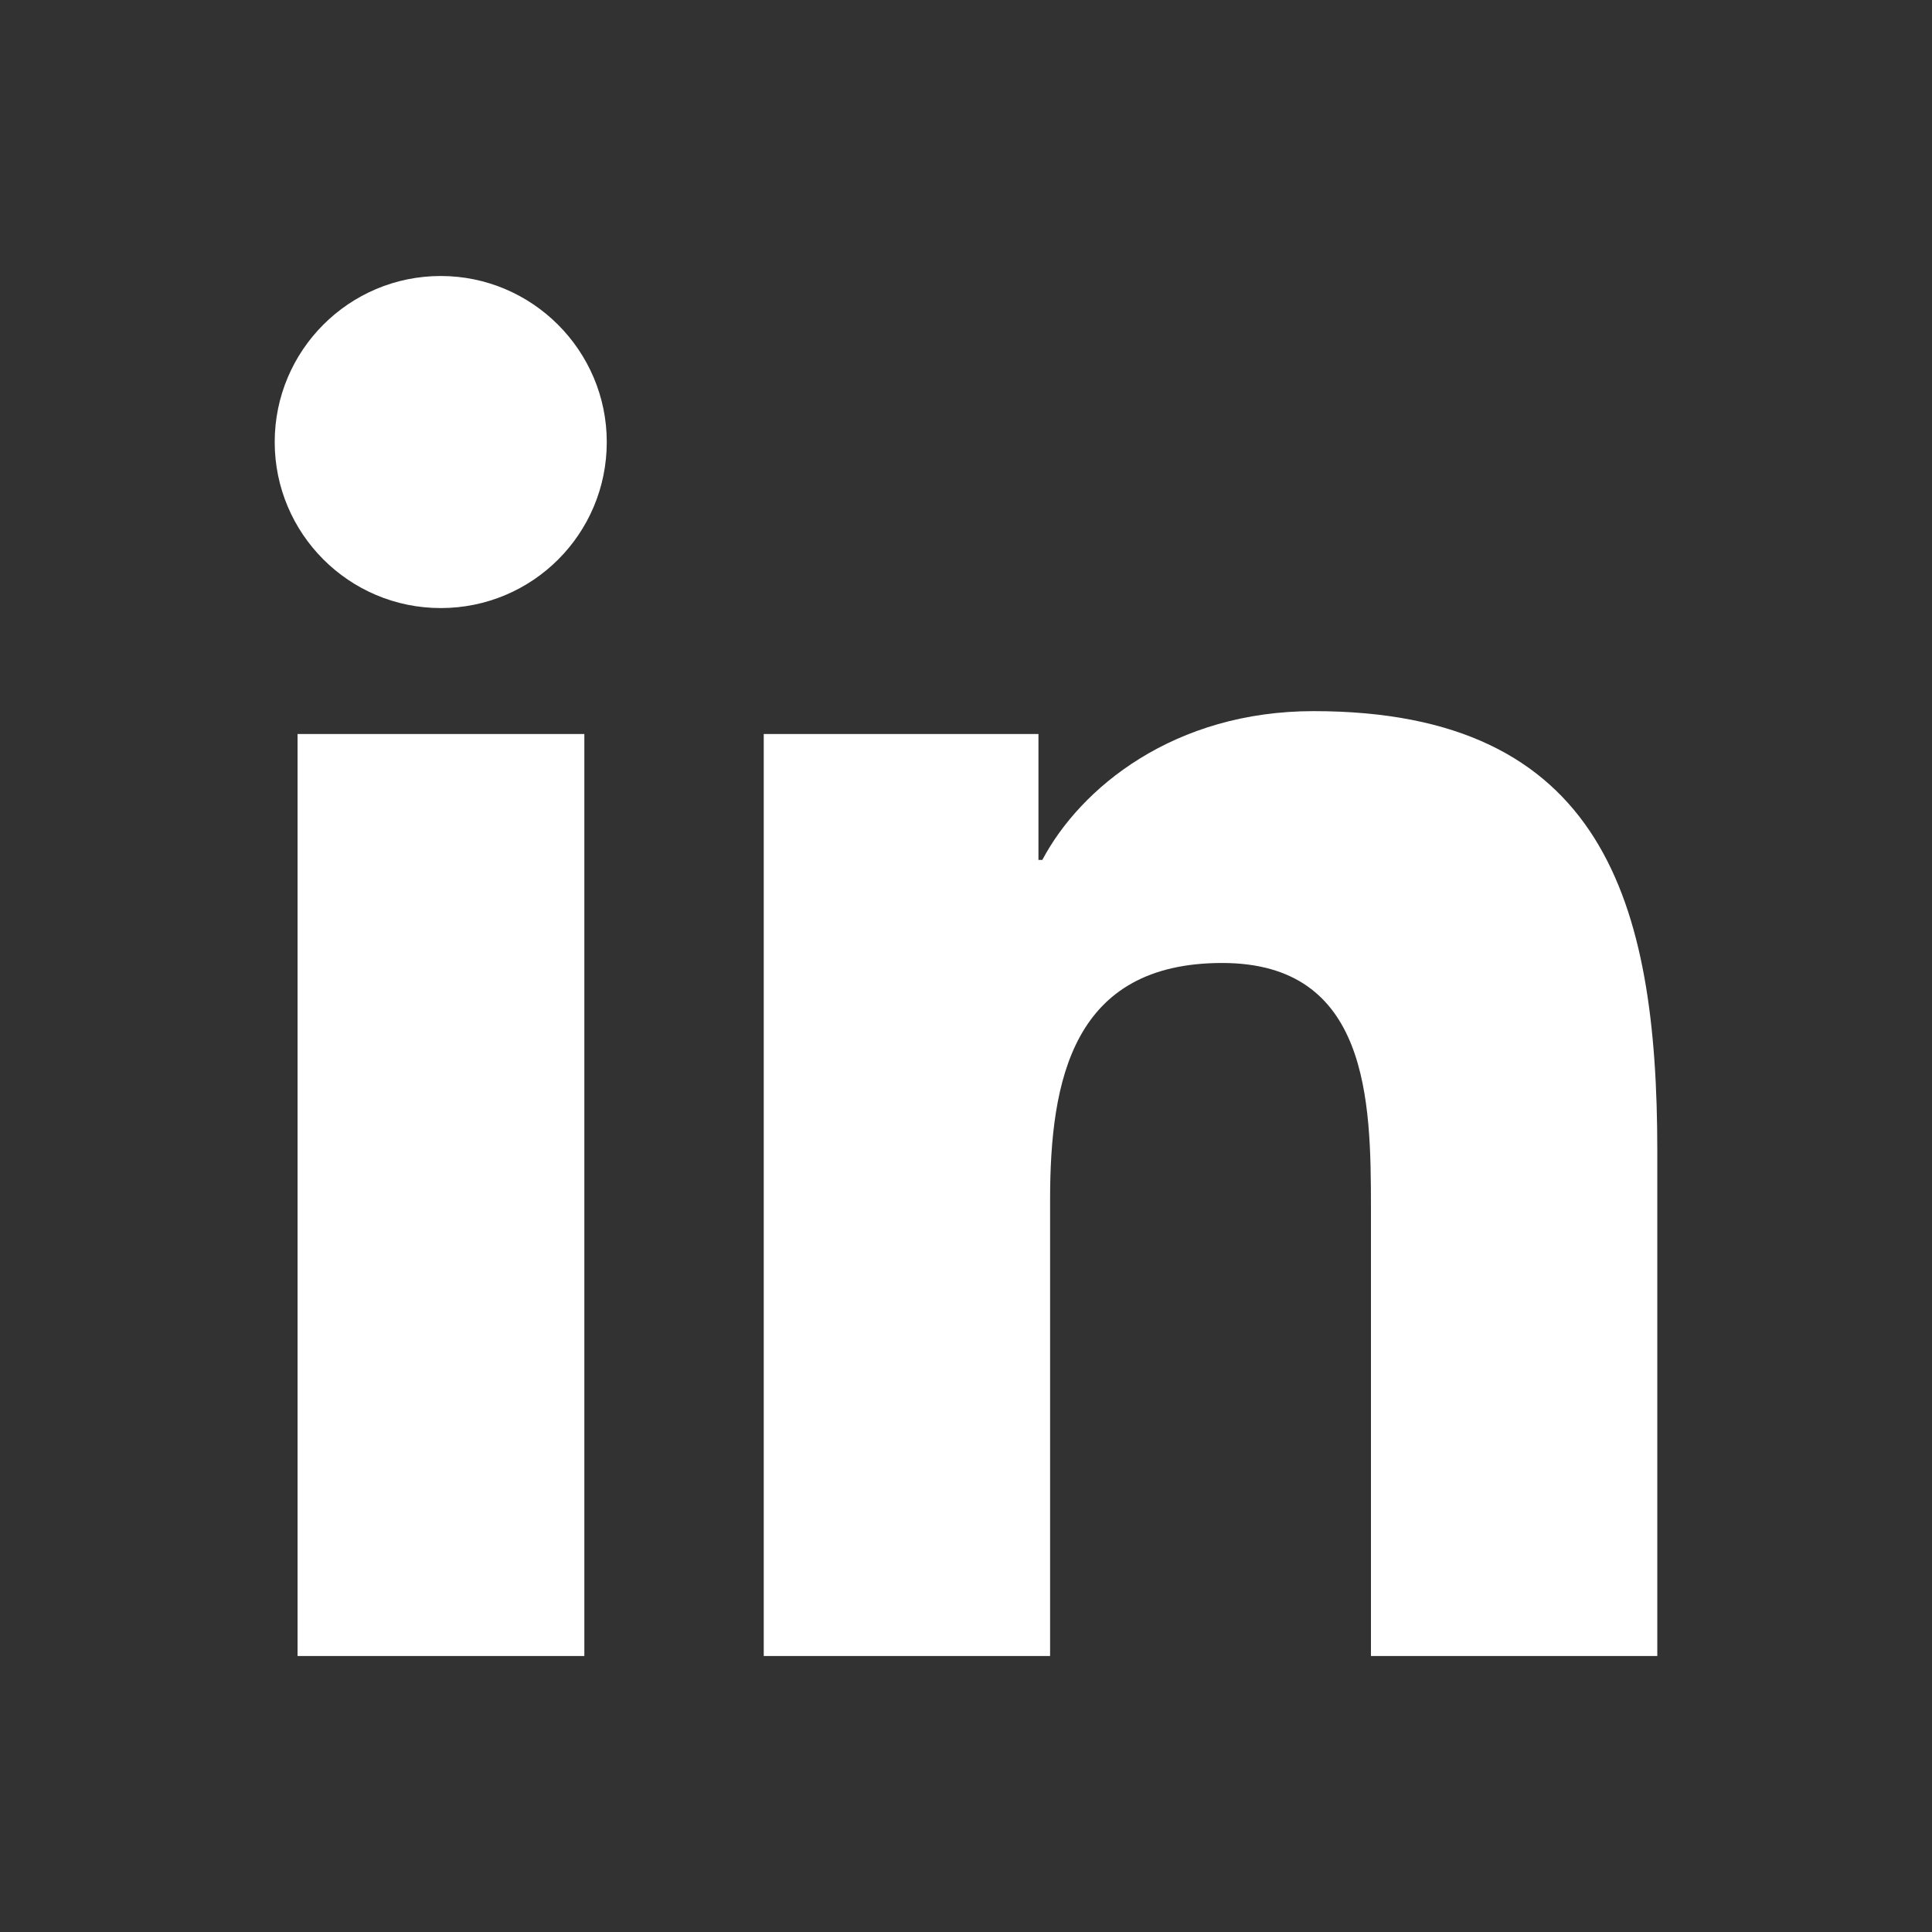
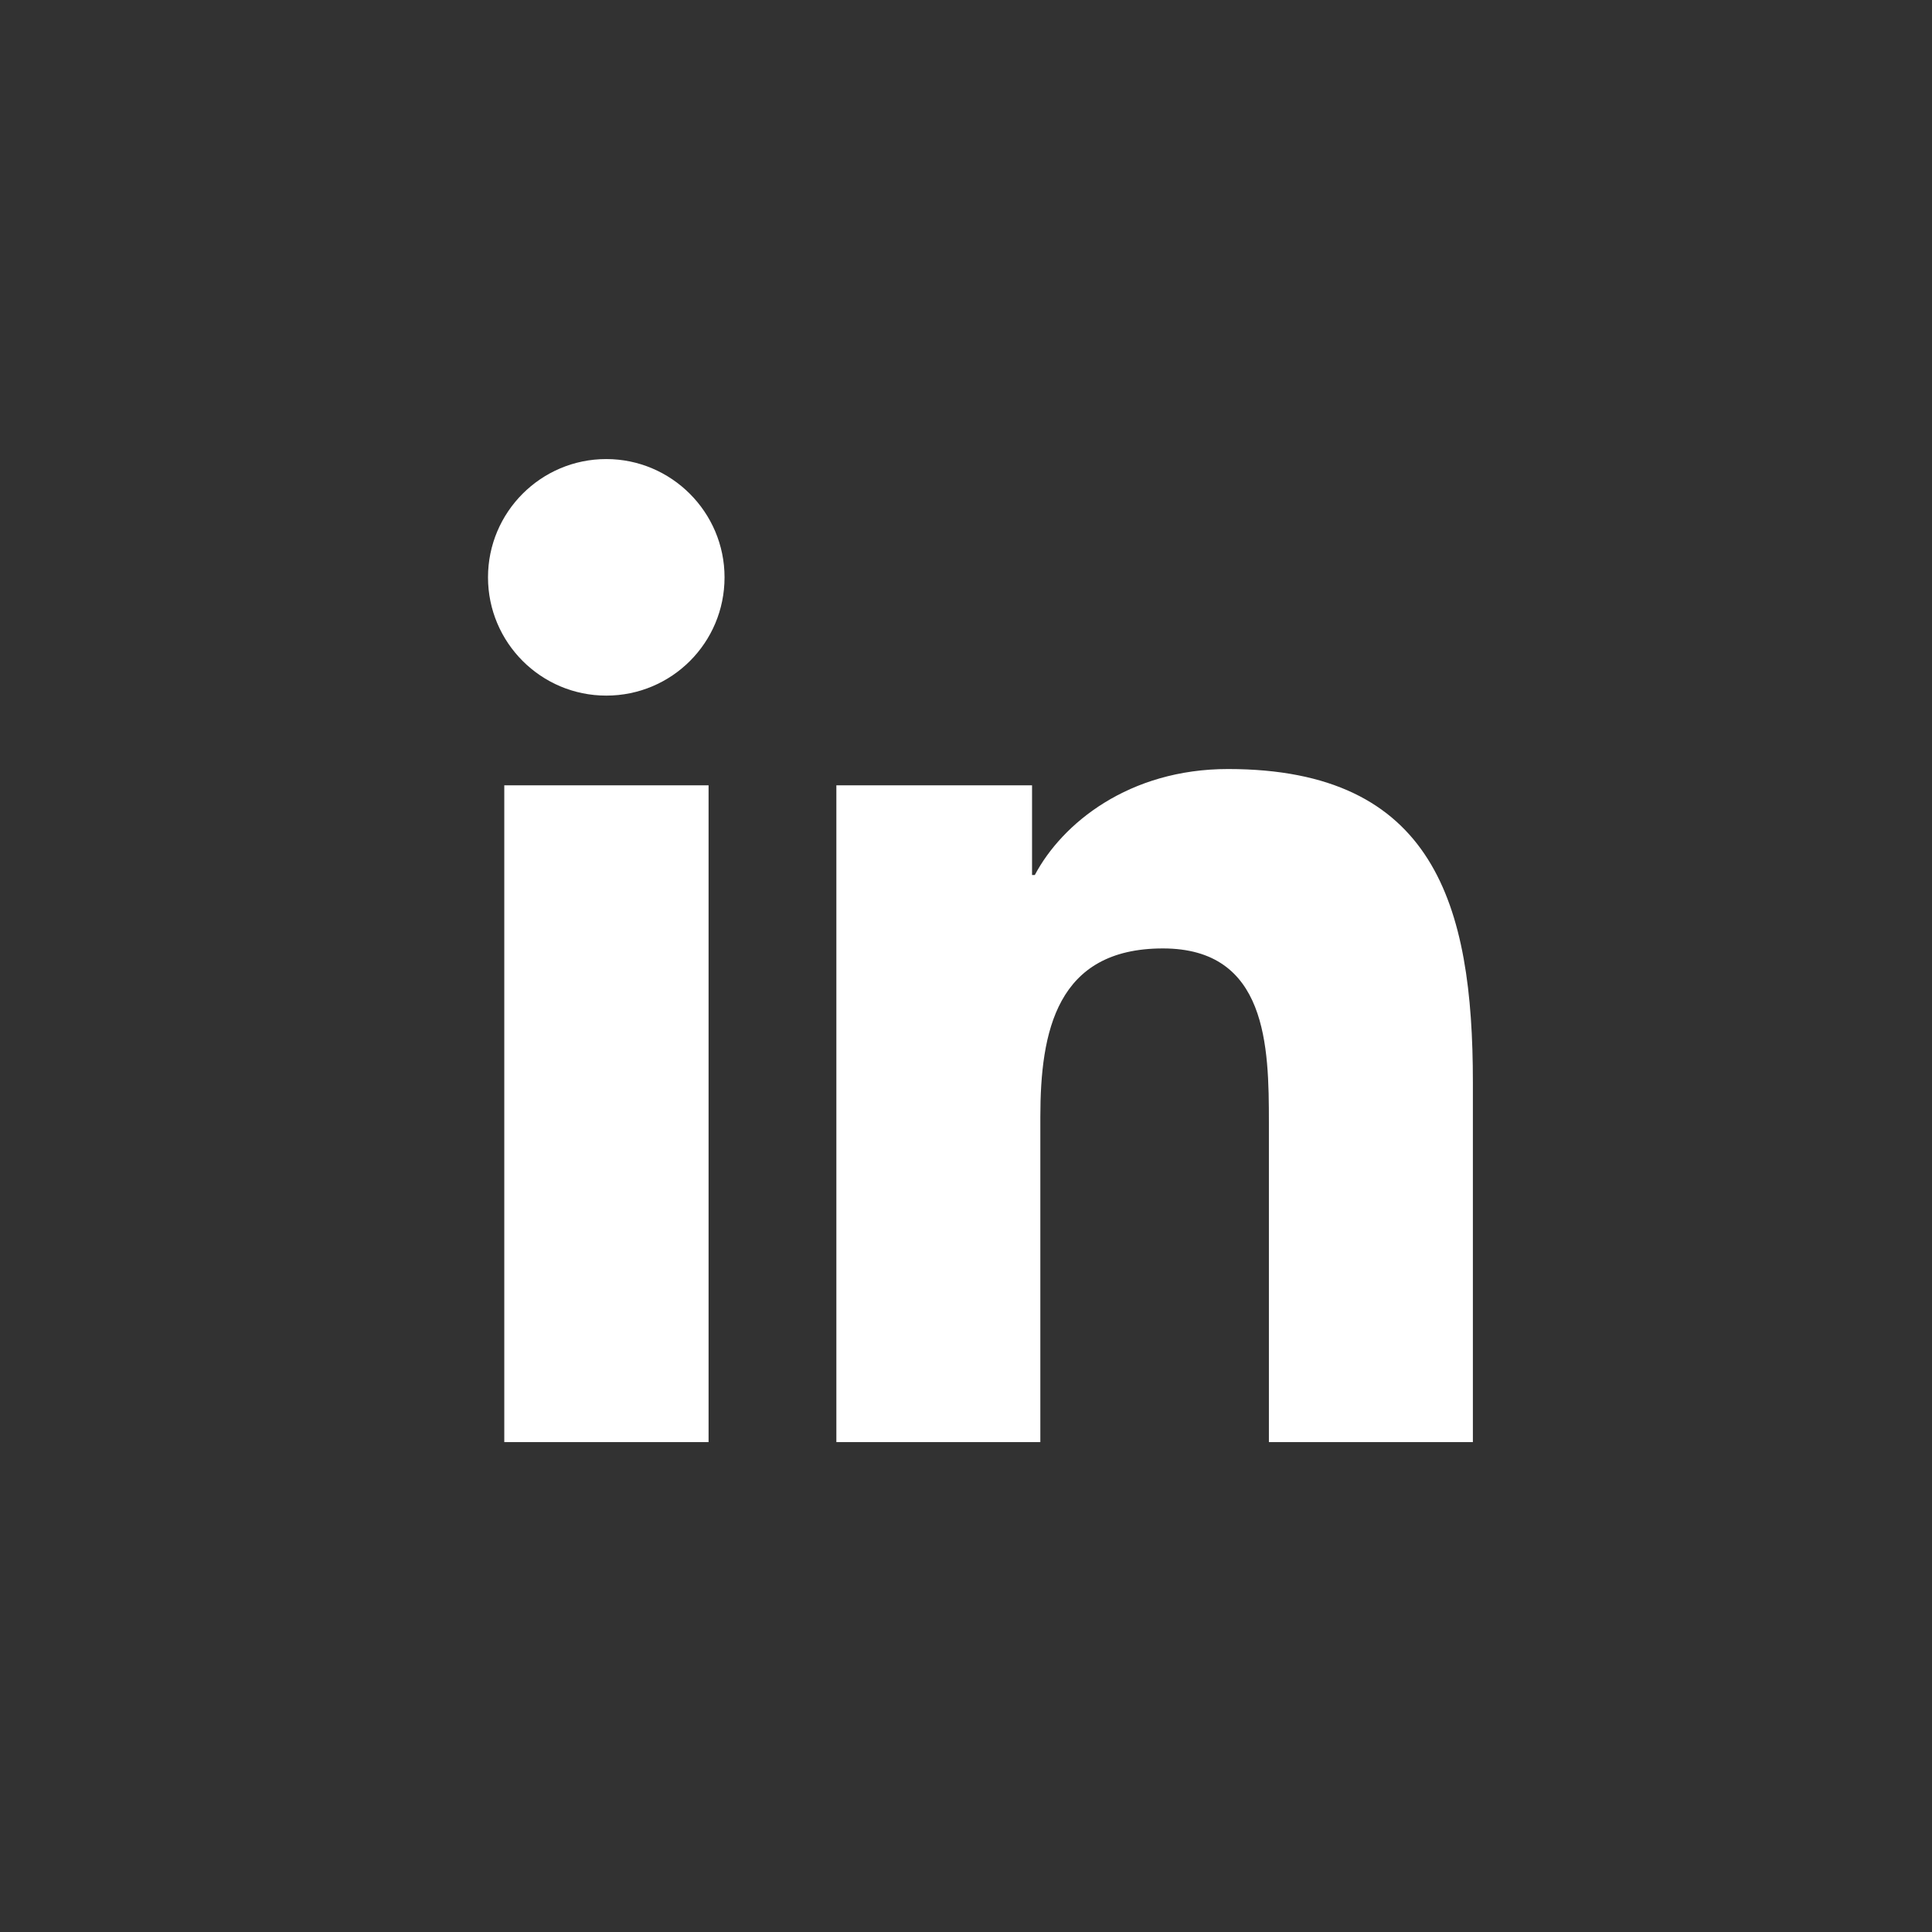
<svg xmlns="http://www.w3.org/2000/svg" viewBox="0 0 448 448">
-   <path d="m 0,0 c 0,28.374 0,448 0,448 23.33,0 448,0 448,0 C 448,407.015 448,0 448,0 419.626,0 0,0 0,0 Z M 135.4,384 H 69 V 170.2 h 66.5 V 384 Z M 102.2,141 C 80.9,141 63.7,123.7 63.7,102.5 63.7,81.3 80.9,64 102.2,64 c 21.2,0 38.5,17.3 38.5,38.5 0,21.3 -17.2,38.5 -38.5,38.5 z M 384.3,384 H 317.9 V 280 c 0,-24.8 -0.5,-56.7 -34.5,-56.7 -34.6,0 -39.9,27 -39.9,54.9 V 384 H 177.1 V 170.2 h 63.7 v 29.2 h 0.9 c 8.9,-16.8 30.6,-34.5 62.9,-34.5 67.2,0 79.7,44.3 79.7,101.9 z" fill="#323232" />
+   <path d="M 0,0 V 448 H 448 V 0 Z M 164.235,334.4 H 116.935 V 182.101 h 47.371 V 334.4 Z M 140.585,161.3 c -15.173,0 -27.425,-12.324 -27.425,-27.425 0,-15.102 12.252,-27.425 27.425,-27.425 15.102,0 27.425,12.324 27.425,27.425 0,15.173 -12.252,27.425 -27.425,27.425 z M 341.537,334.4 h -47.3 v -74.084 c 0,-17.666 -0.356,-40.39 -24.576,-40.39 -24.647,0 -28.423,19.233 -28.423,39.108 V 334.4 H 193.94 V 182.101 h 45.376 v 20.8 h 0.641 c 6.34,-11.967 21.798,-24.576 44.806,-24.576 47.87,0 56.774,31.557 56.774,72.588 z" fill="#323232" />
</svg>
